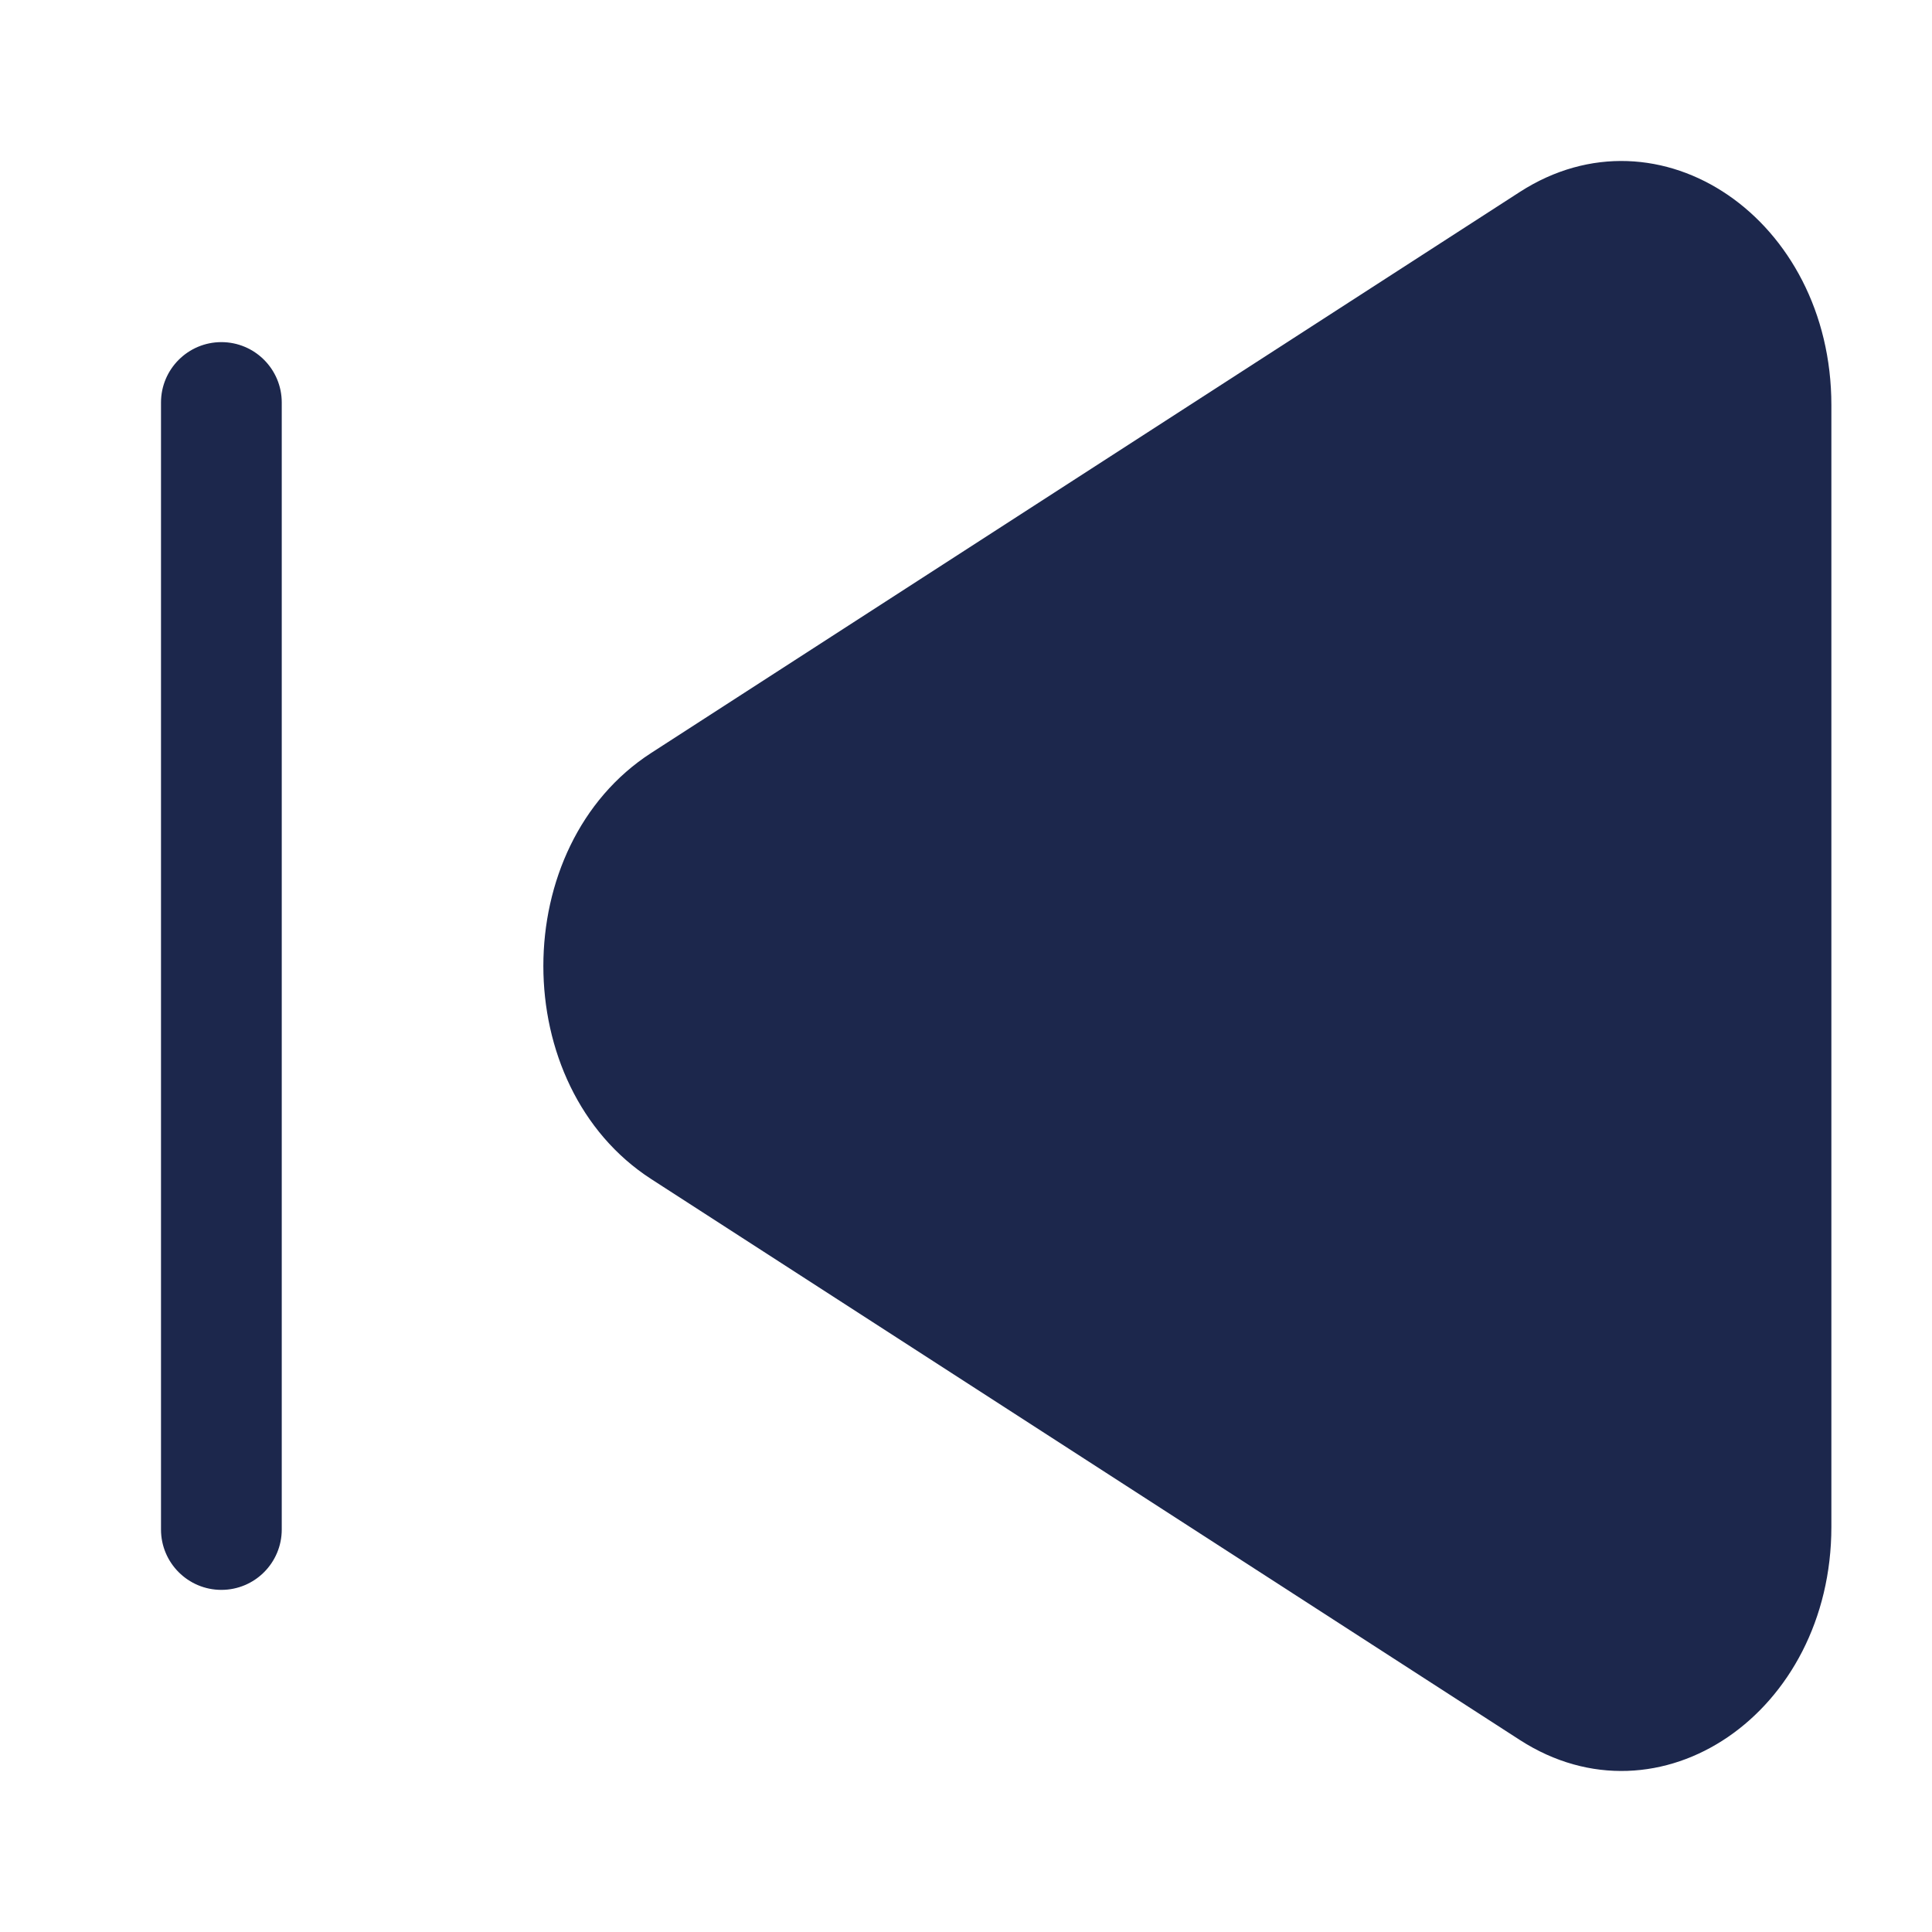
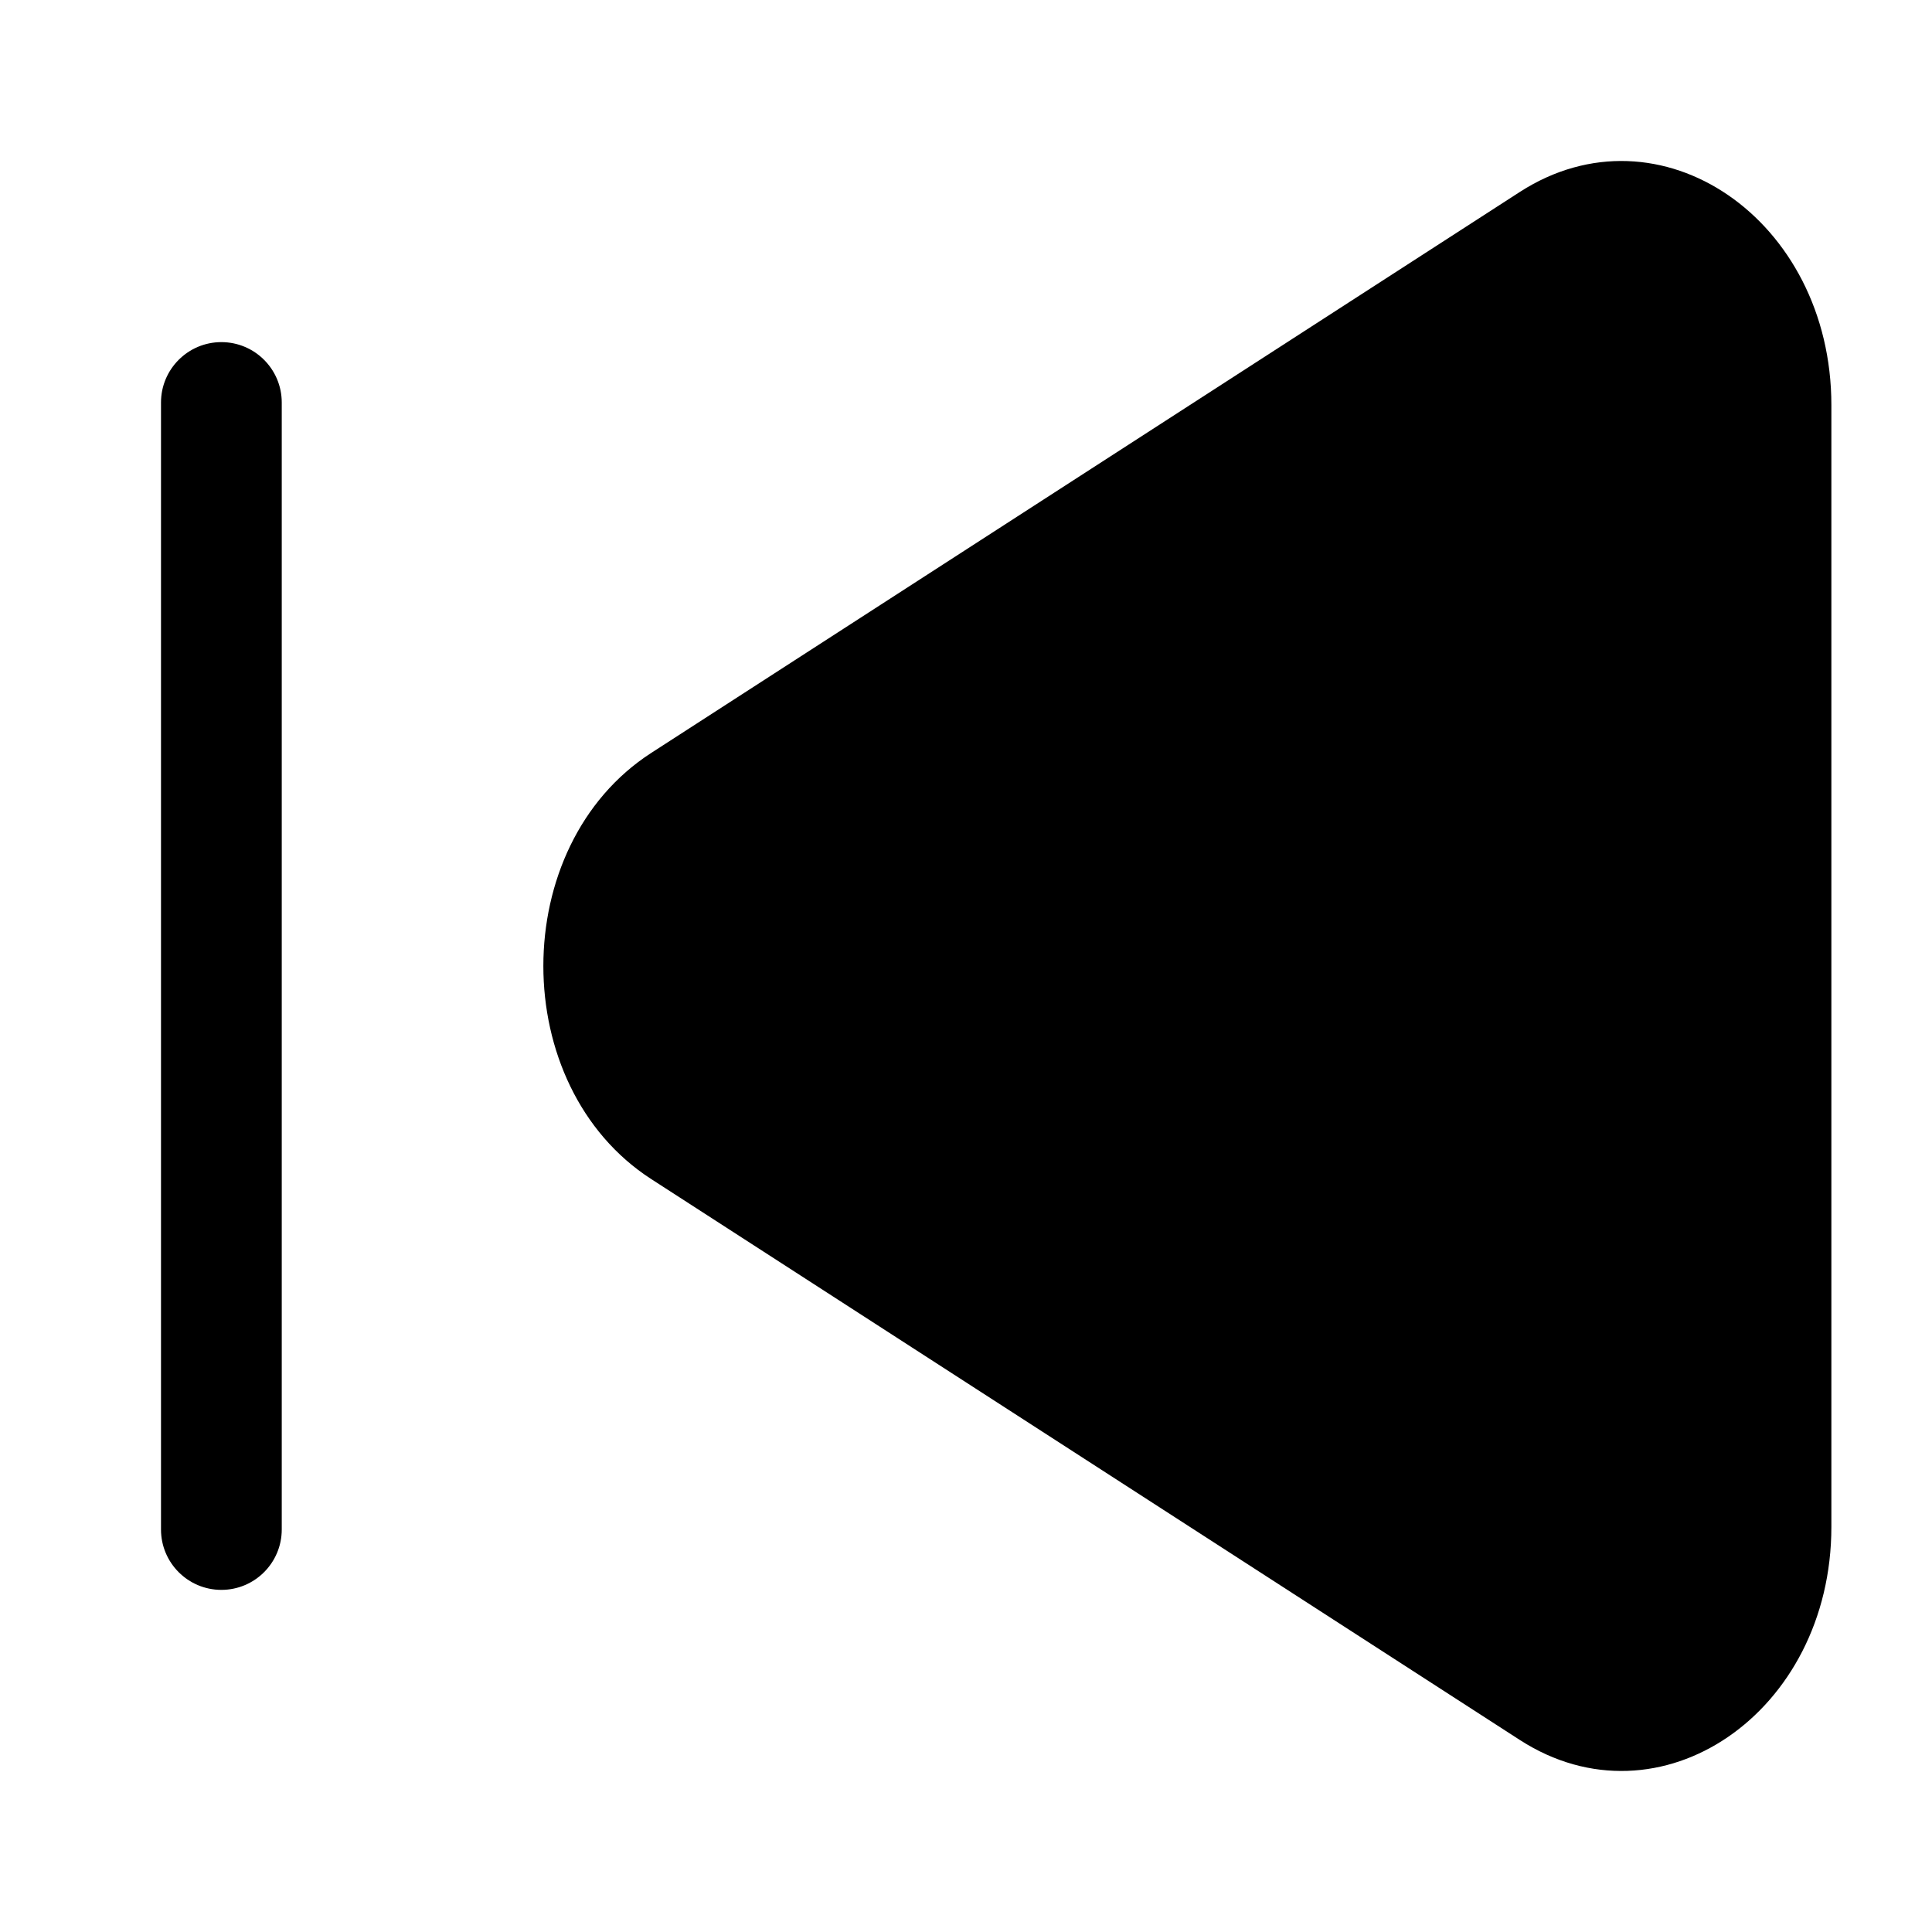
- <svg xmlns="http://www.w3.org/2000/svg" width="800px" height="800px" viewBox="0 0 24 24" fill="#1C274C">
+ <svg xmlns="http://www.w3.org/2000/svg" width="800px" height="800px" viewBox="0 0 24 24" fill="#000">
  <path d="M8.09 14.647C6.303 13.493 6.303 10.507 8.09 9.353L18.879 2.385C20.616 1.264 22.75 2.724 22.75 5.033V18.967C22.75 21.276 20.616 22.736 18.879 21.614L8.09 14.647Z" />
  <path d="M2 5C2 4.586 2.336 4.25 2.75 4.25C3.164 4.25 3.5 4.586 3.5 5V19C3.5 19.414 3.164 19.75 2.75 19.75C2.336 19.75 2 19.414 2 19V5Z" />
</svg>
